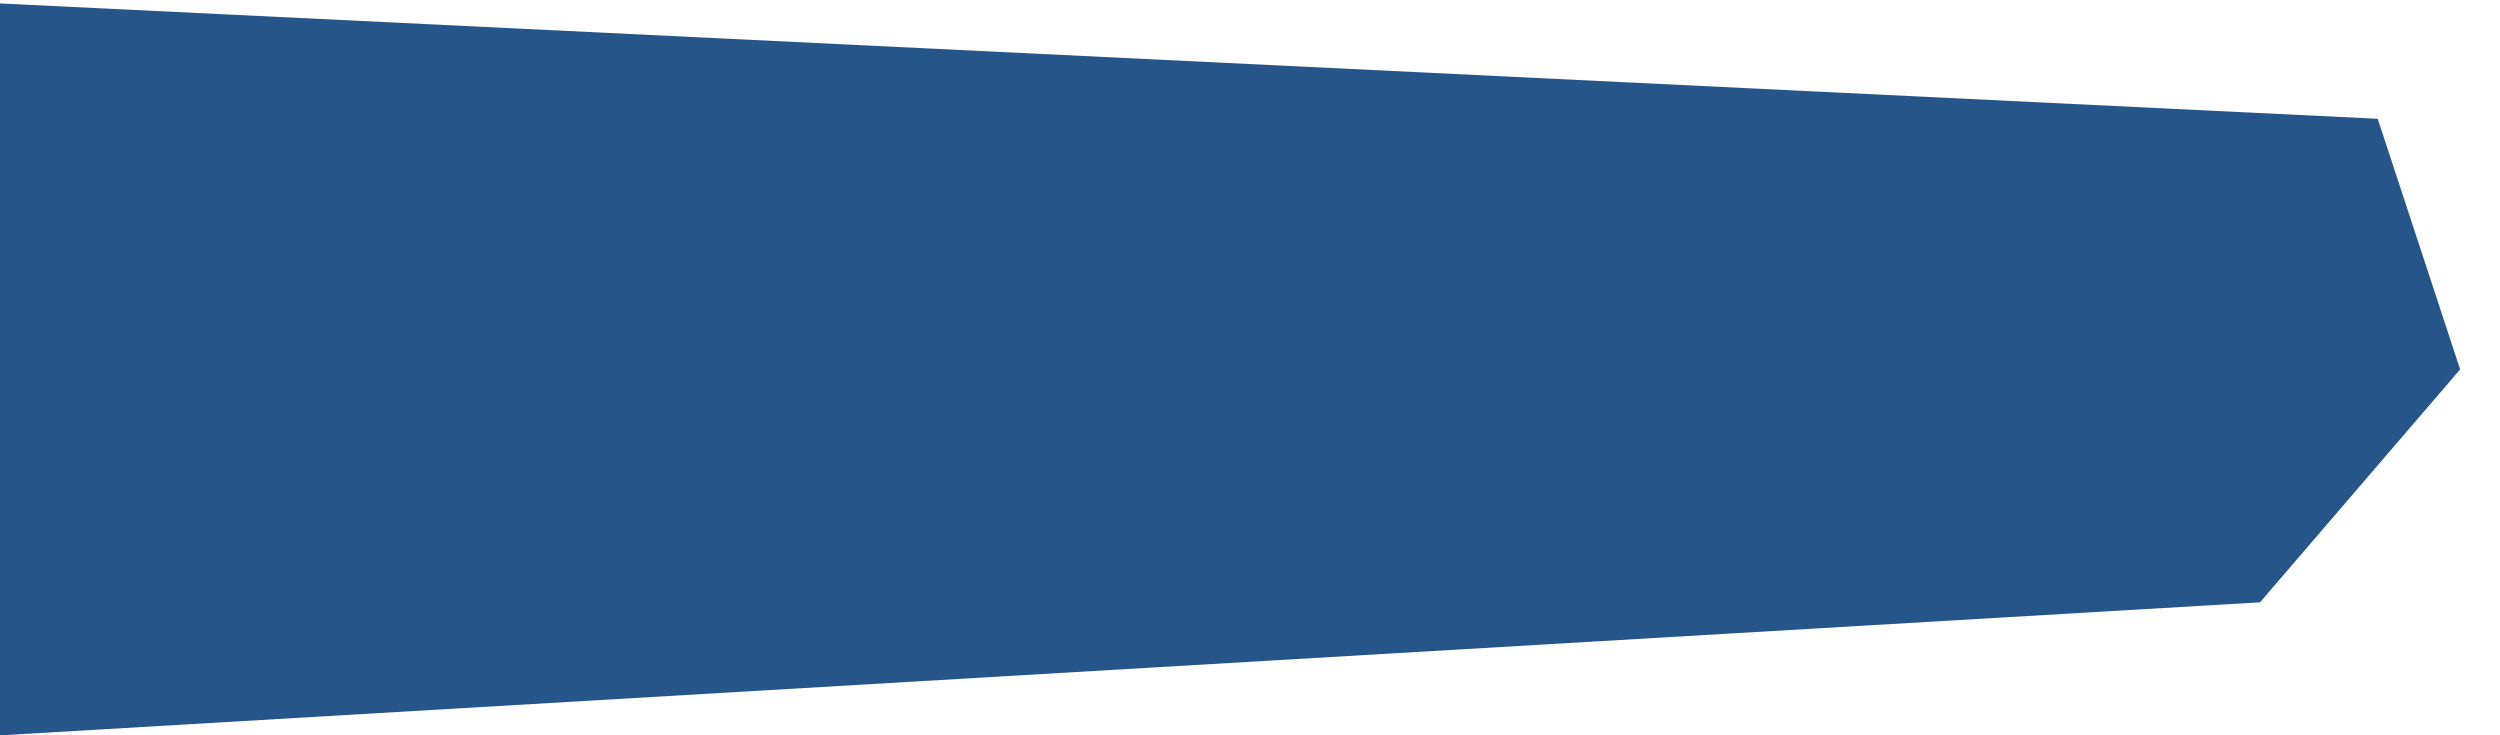
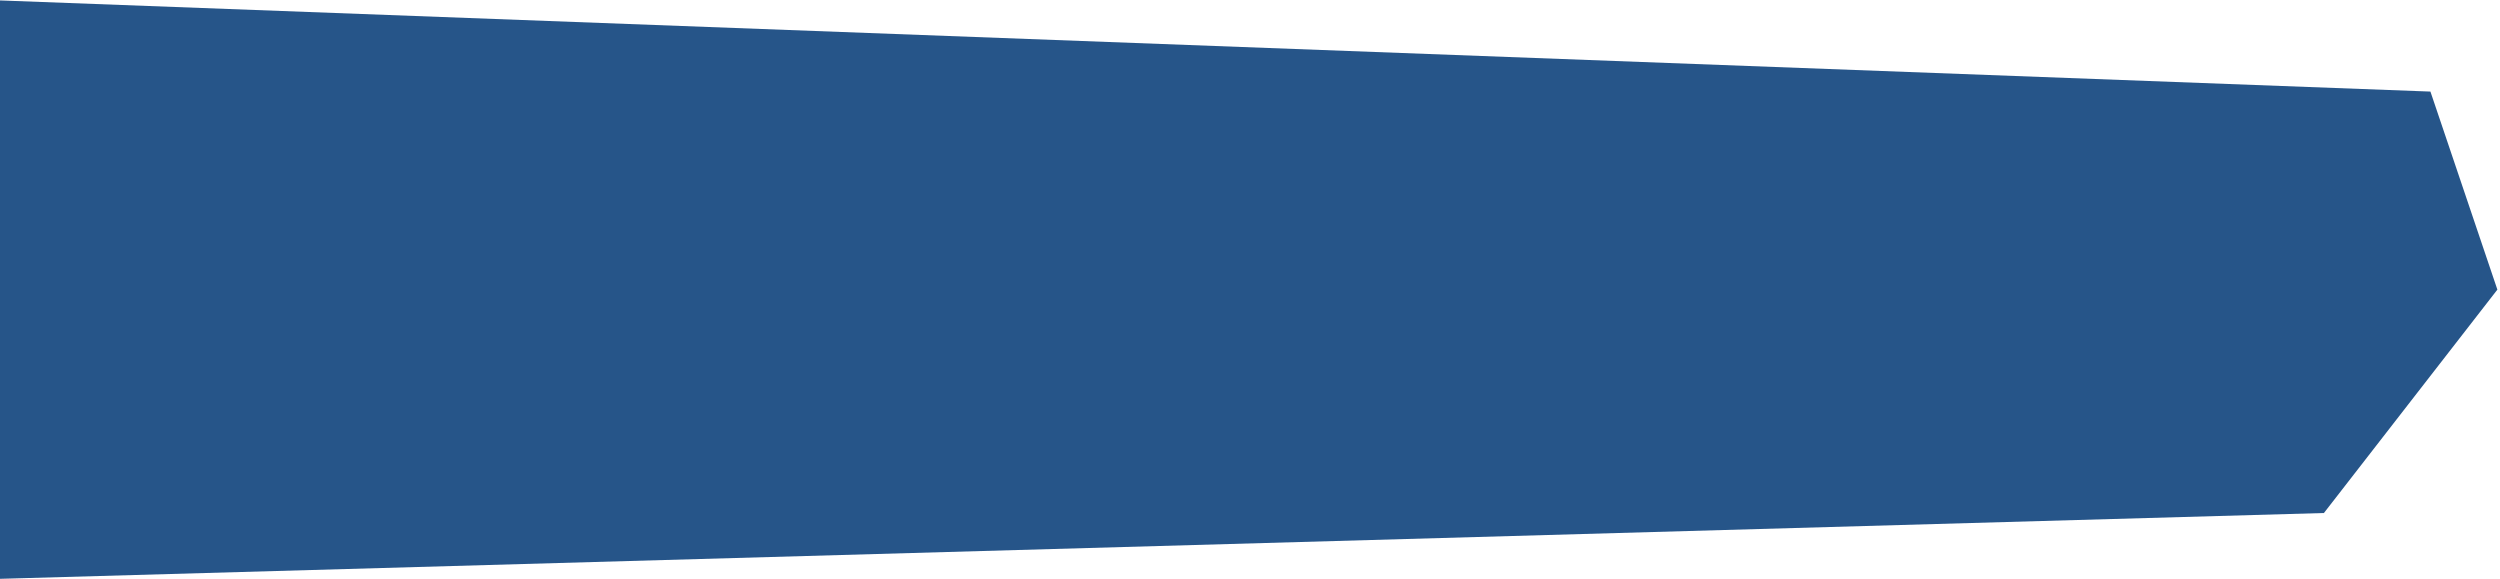
- <svg xmlns="http://www.w3.org/2000/svg" width="830px" height="244px" viewBox="0 0 830 244" version="1.1">
+ <svg xmlns="http://www.w3.org/2000/svg" width="812px" height="188px" viewBox="0 0 812 188" version="1.1">
  <defs />
  <g id="Page-1" stroke="none" stroke-width="1" fill="none" fill-rule="evenodd" fill-opacity="0.85">
-     <g id="Artboard" fill="#003875">
-       <polygon id="Path" points="0 1.141 789.402 39.434 816.766 122.641 750.328 199.969 0 244.141" />
+     <g id="Artboard" transform="translate(0, -1)" fill="#003875">
+       <polygon id="Path" points="0 1.141 789.402 30.744 811.148 95.07 754.809 167.625 0 189" />
    </g>
  </g>
</svg>
